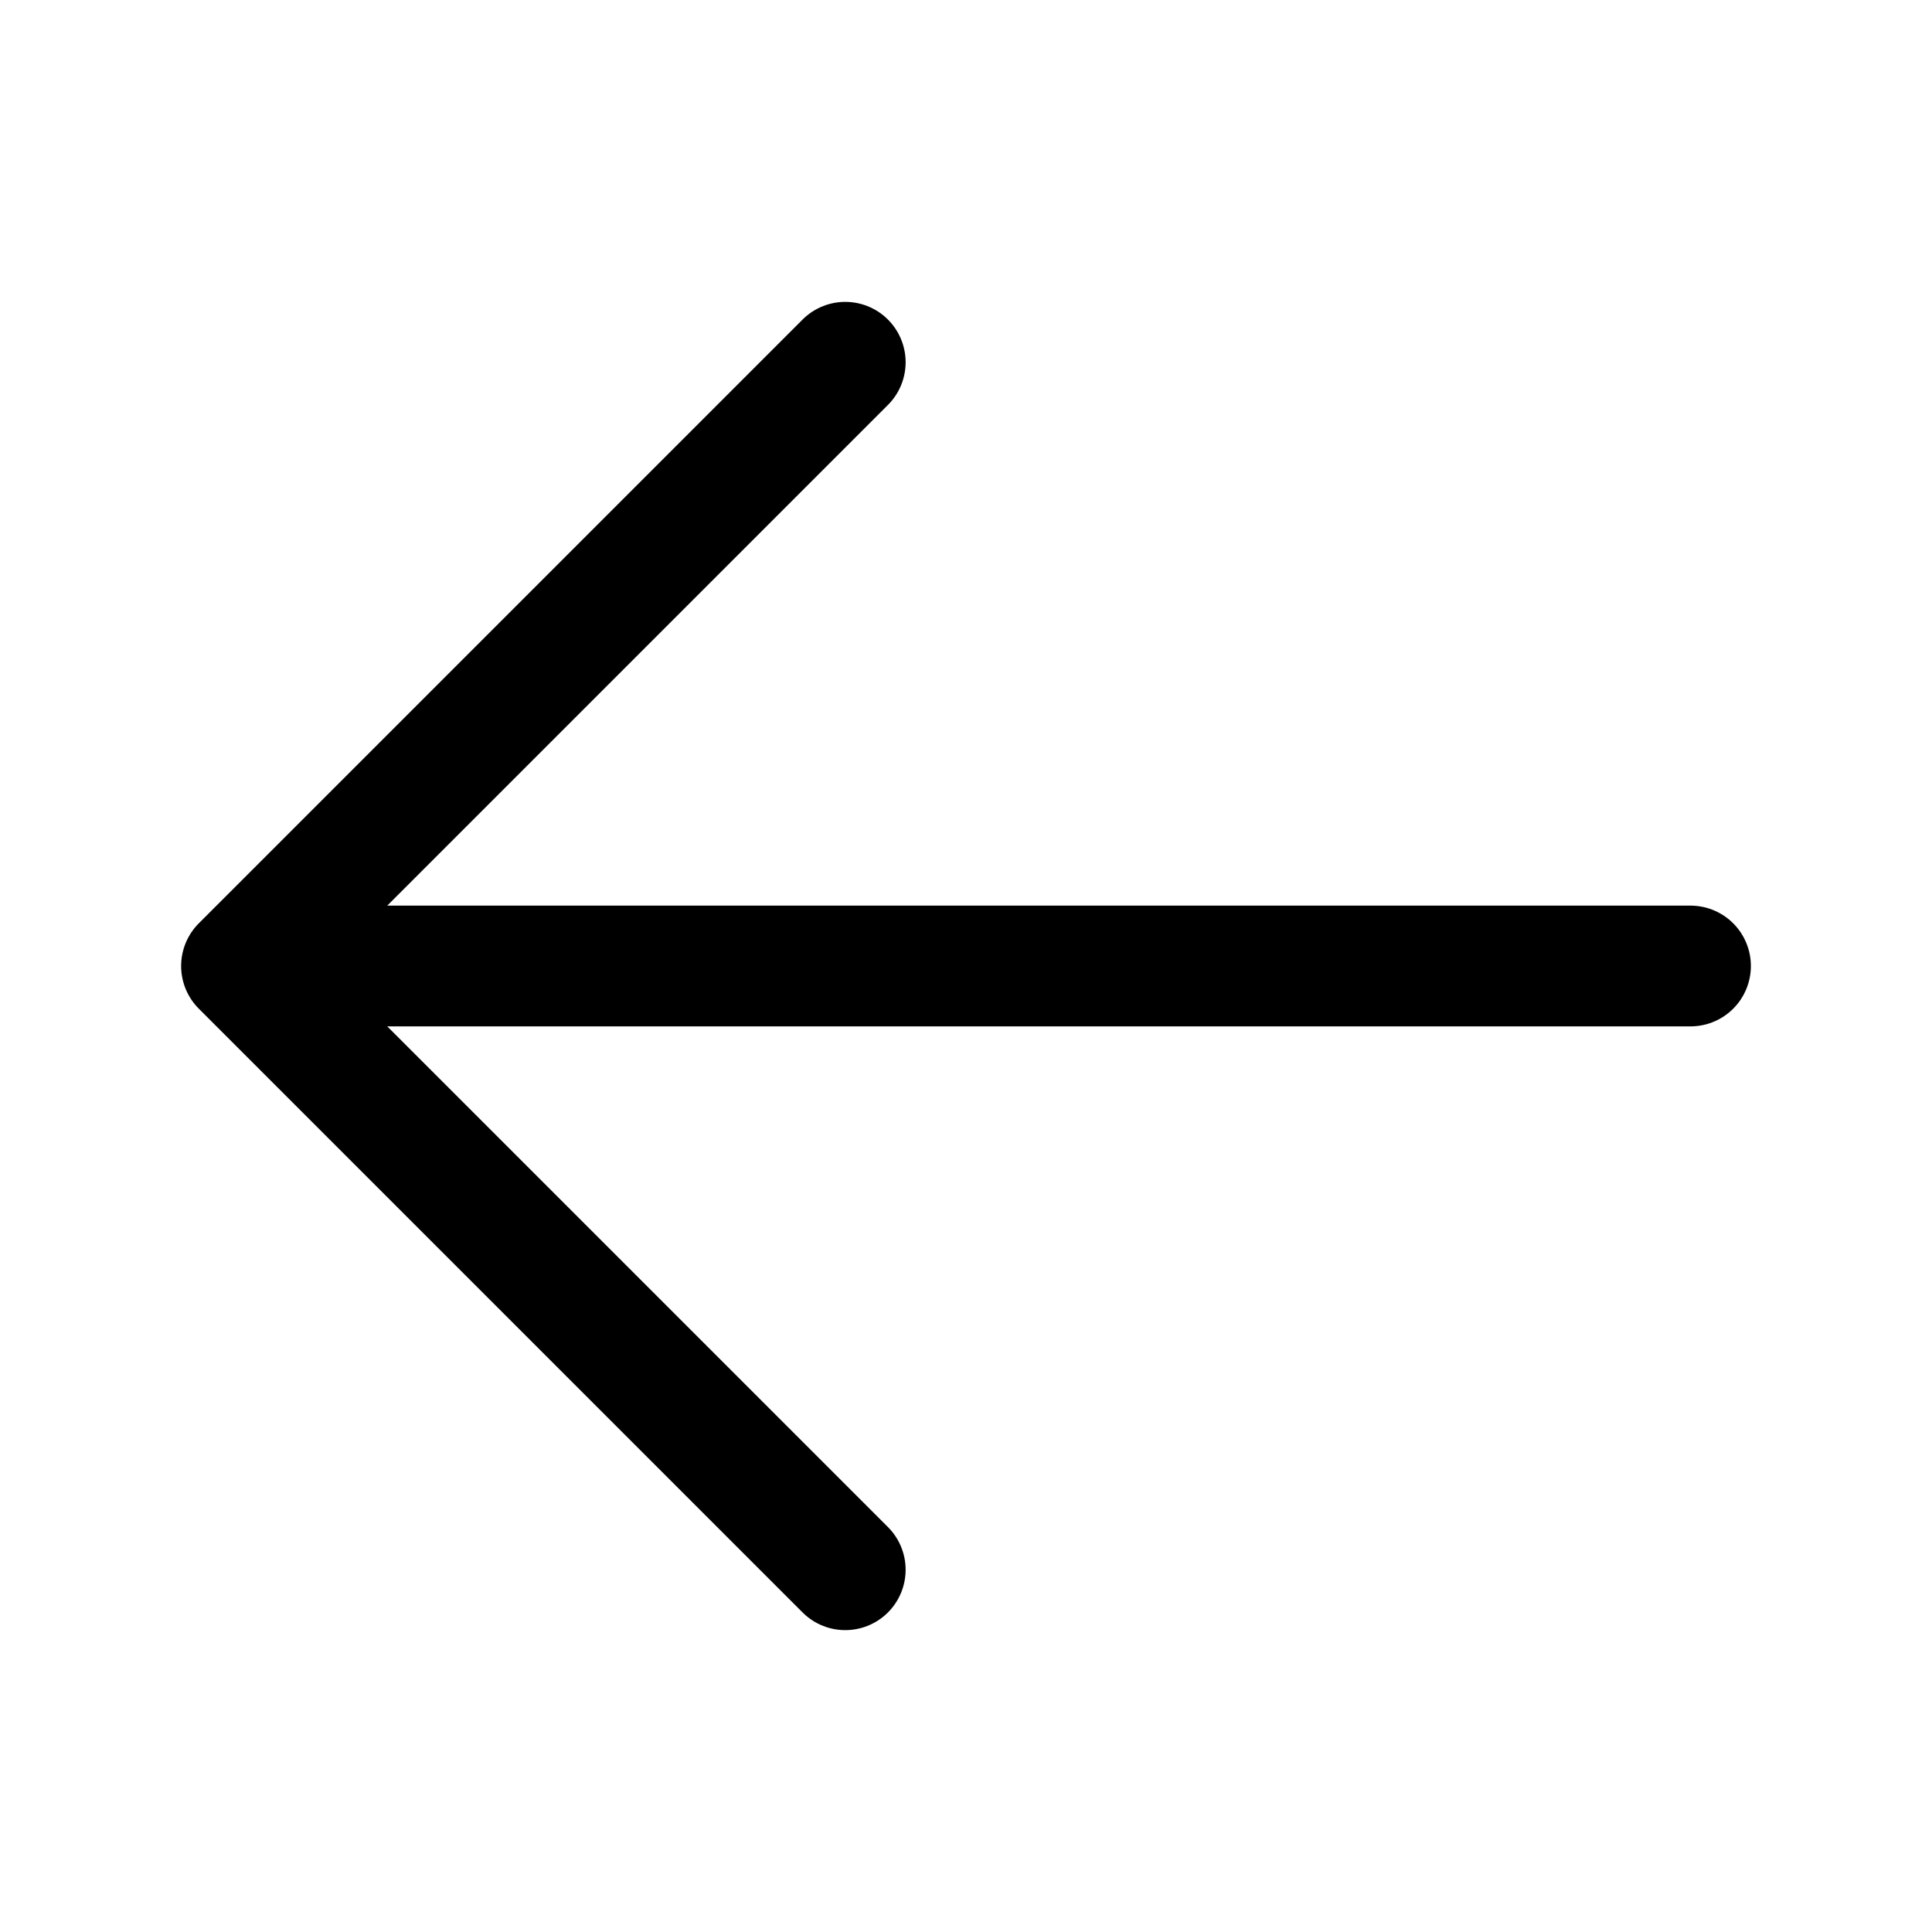
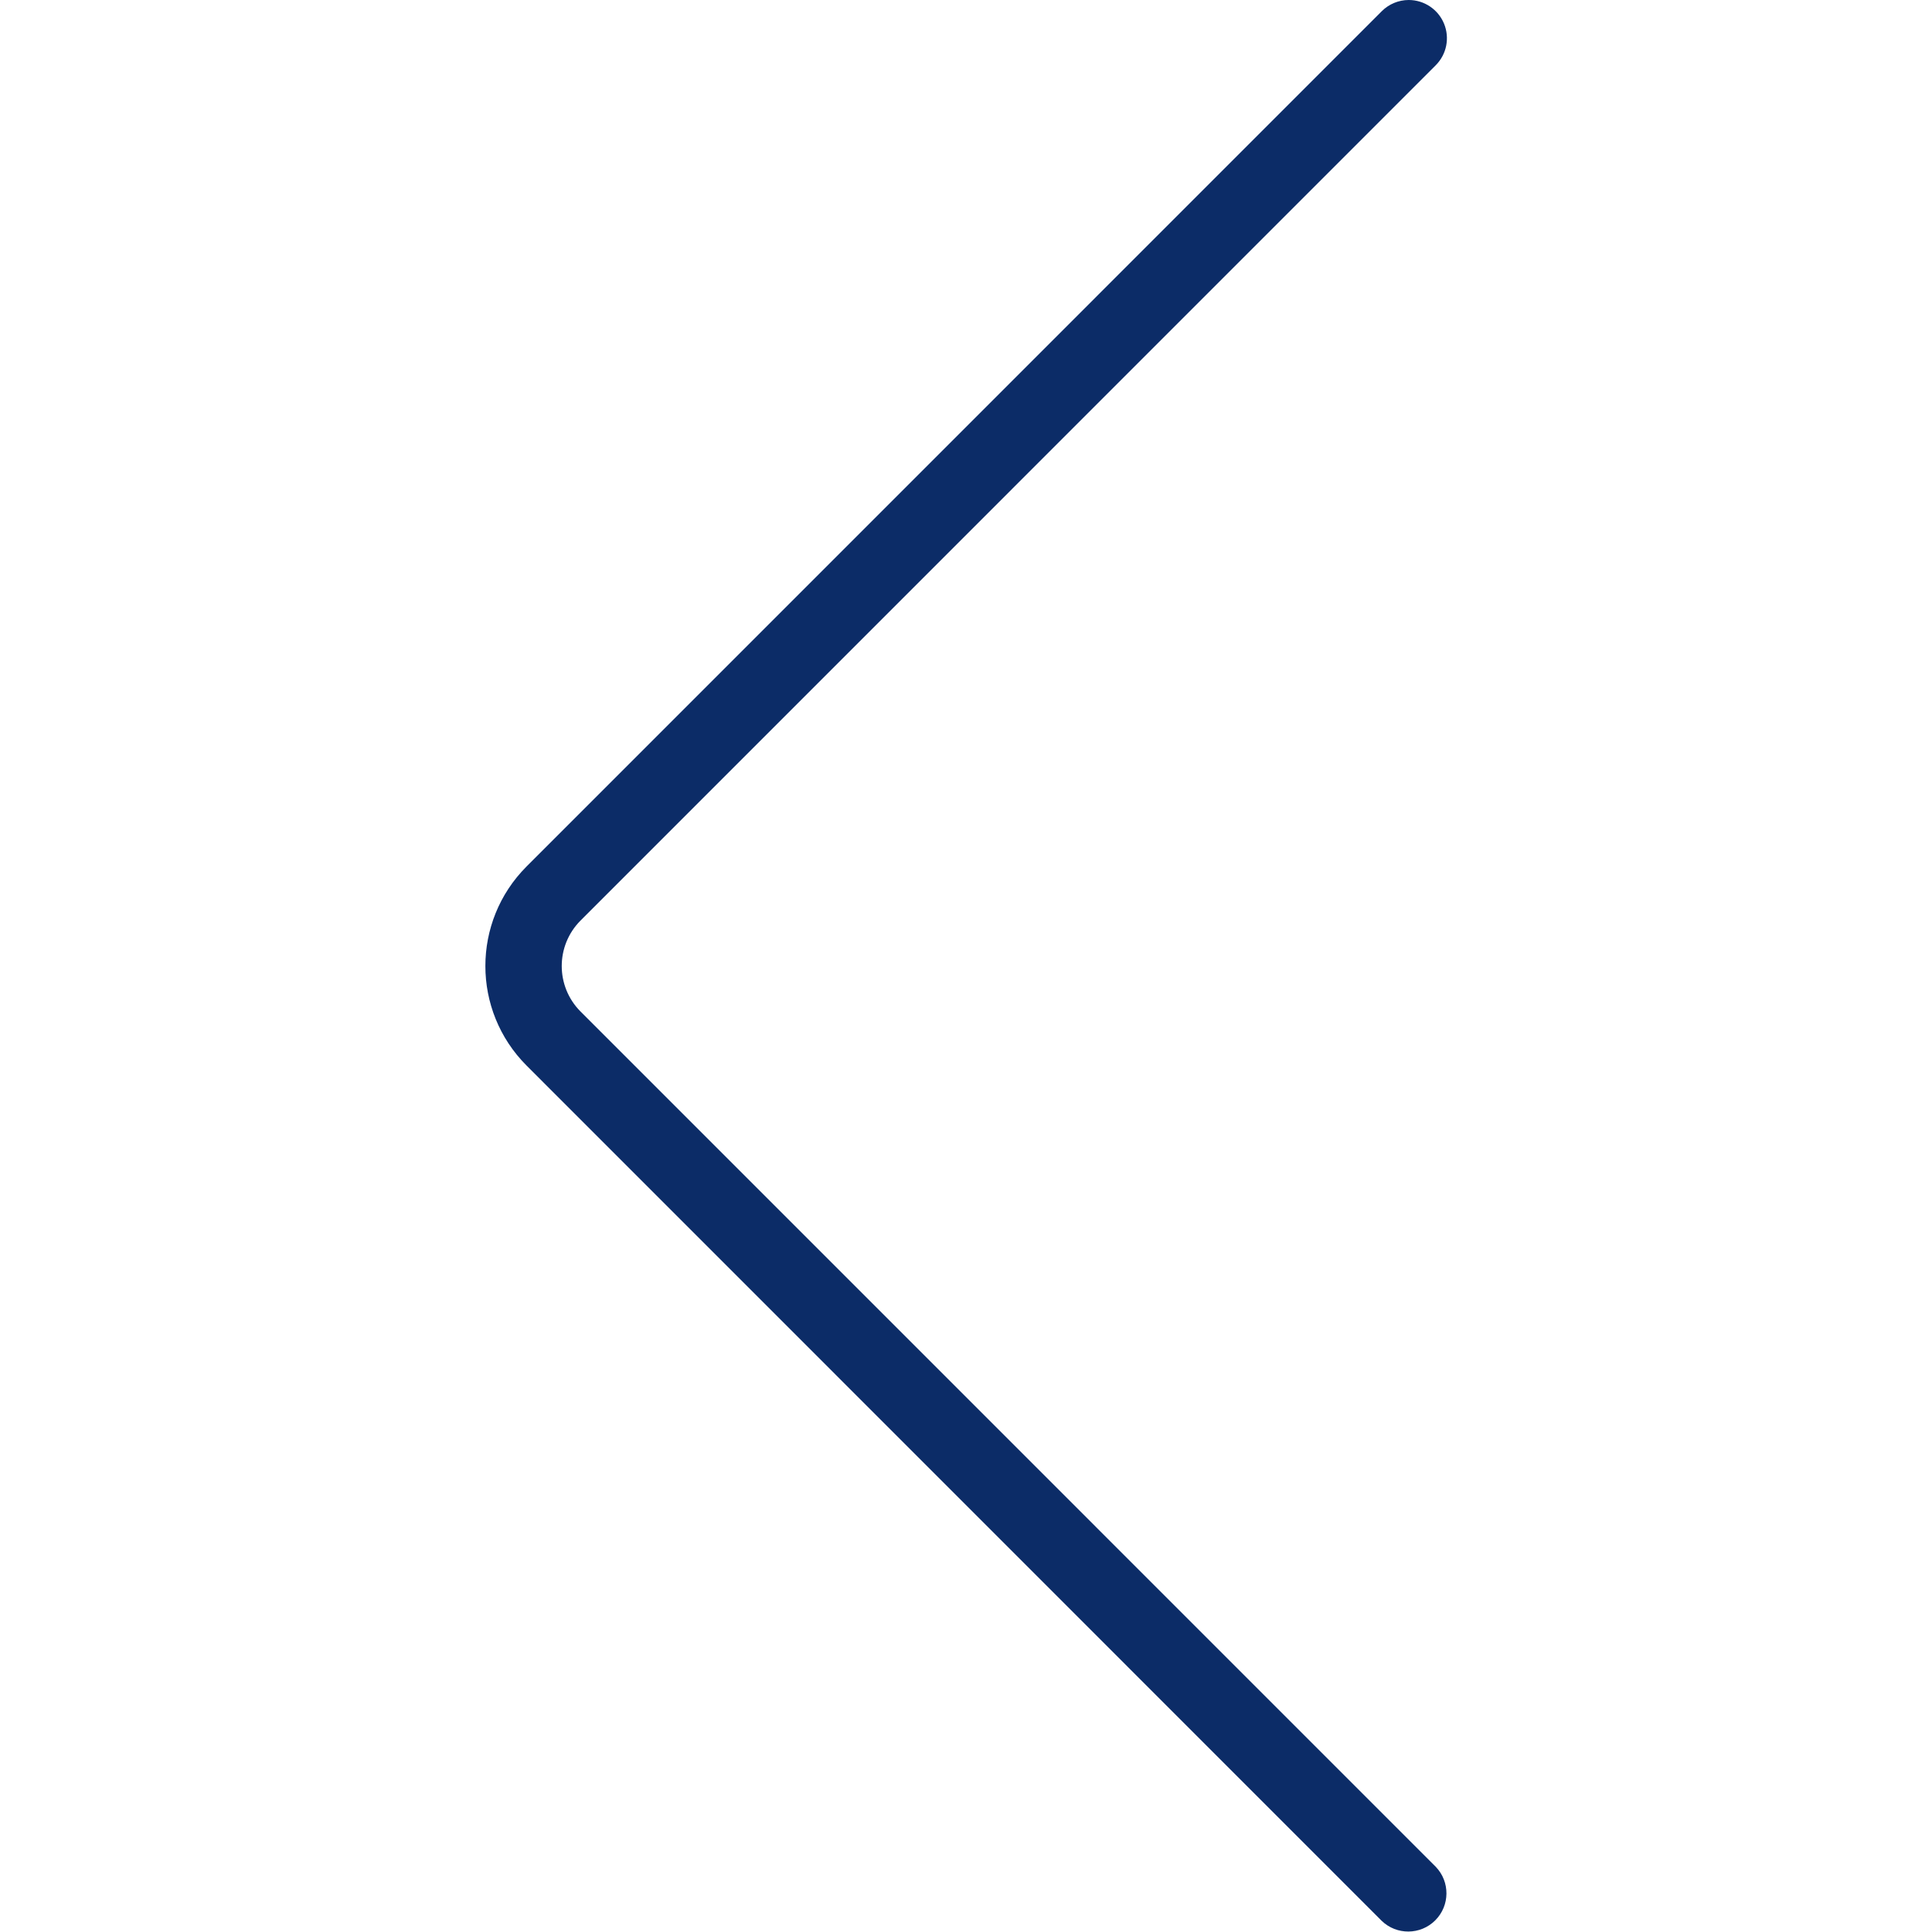
- <svg xmlns="http://www.w3.org/2000/svg" fill="none" viewBox="0 0 24 24" stroke-width="1.5" stroke="currentColor" class="w-6 h-6">
-   <path stroke-linecap="round" stroke-linejoin="round" d="M10.5 19.5L3 12m0 0l7.5-7.5M3 12h18" />
+ <svg xmlns="http://www.w3.org/2000/svg" width="75.803px" height="75.803px" viewBox="-19.04 0 75.803 75.803">
+   <g id="Group_64" data-name="Group 64" transform="translate(-624.082 -383.588)">
+     <path id="Path_56" data-name="Path 56" d="M660.313,383.588a1.5,1.5,0,0,1,1.06,2.561l-33.556,33.56a2.528,2.528,0,0,0,0,3.564l33.556,33.558a1.5,1.5,0,0,1-2.121,2.121L625.7,425.394a5.527,5.527,0,0,1,0-7.807l33.556-33.559A1.5,1.5,0,0,1,660.313,383.588Z" fill="#0c2c67" />
+   </g>
</svg>
